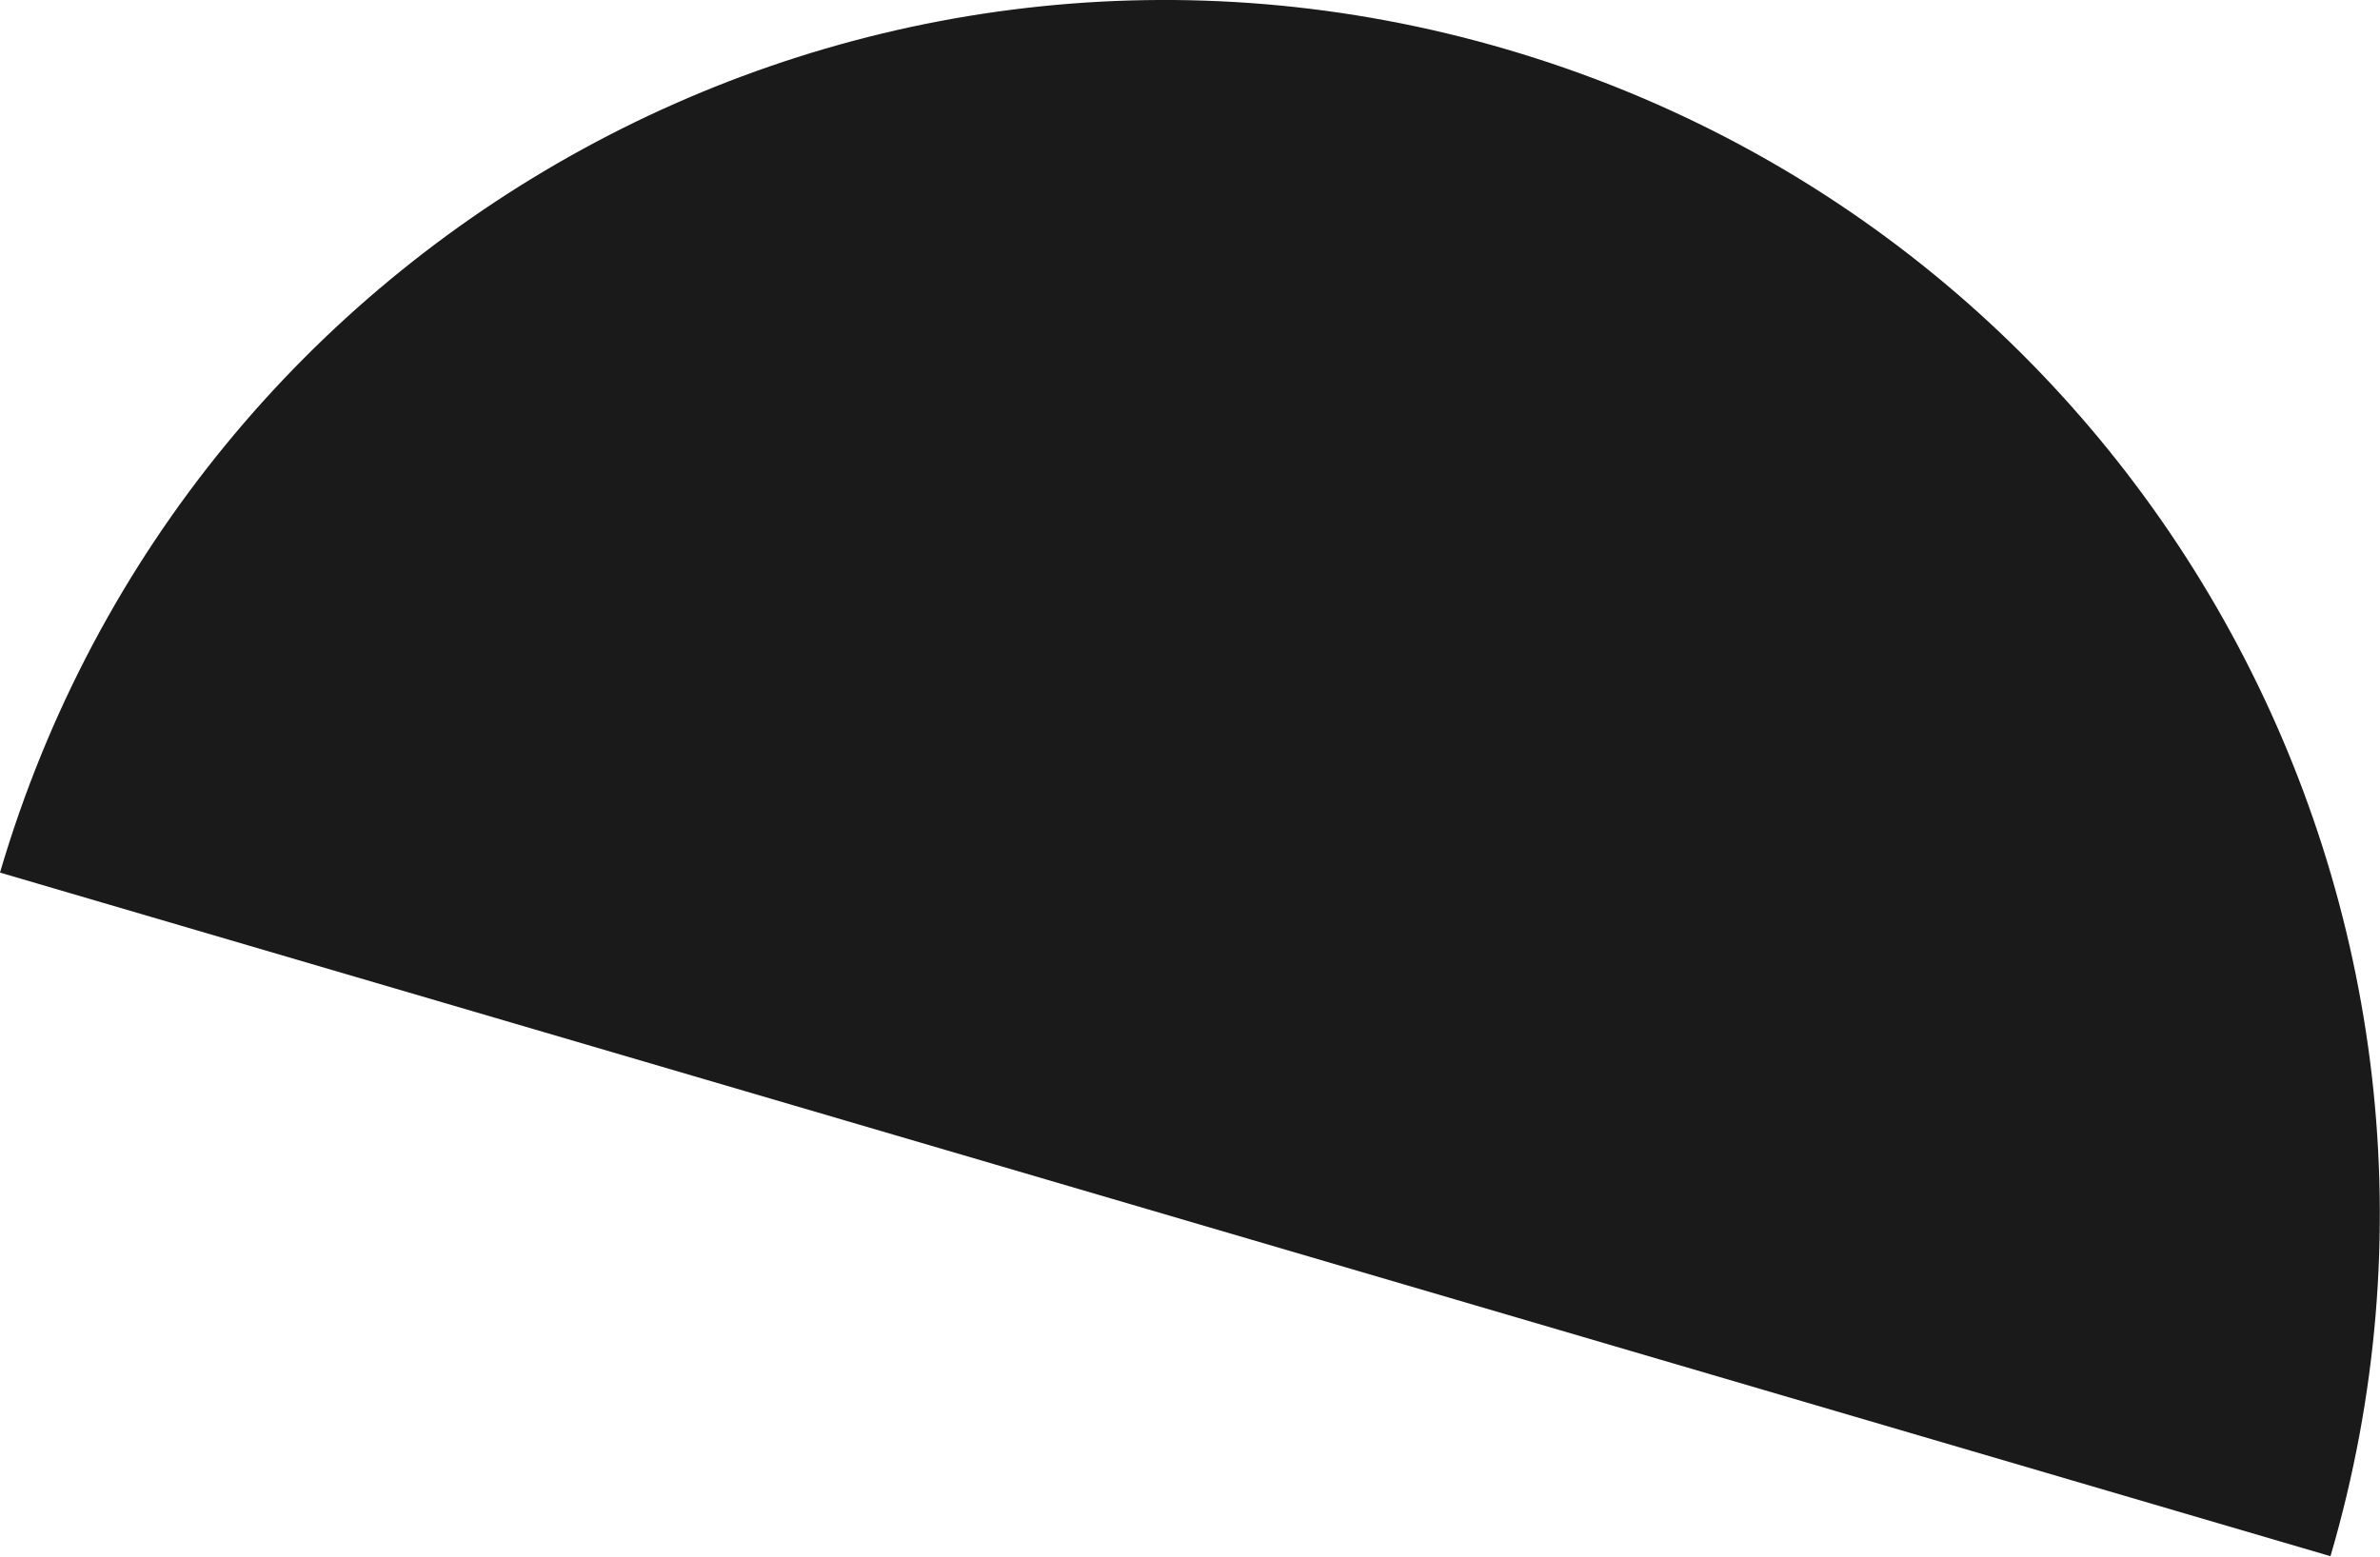
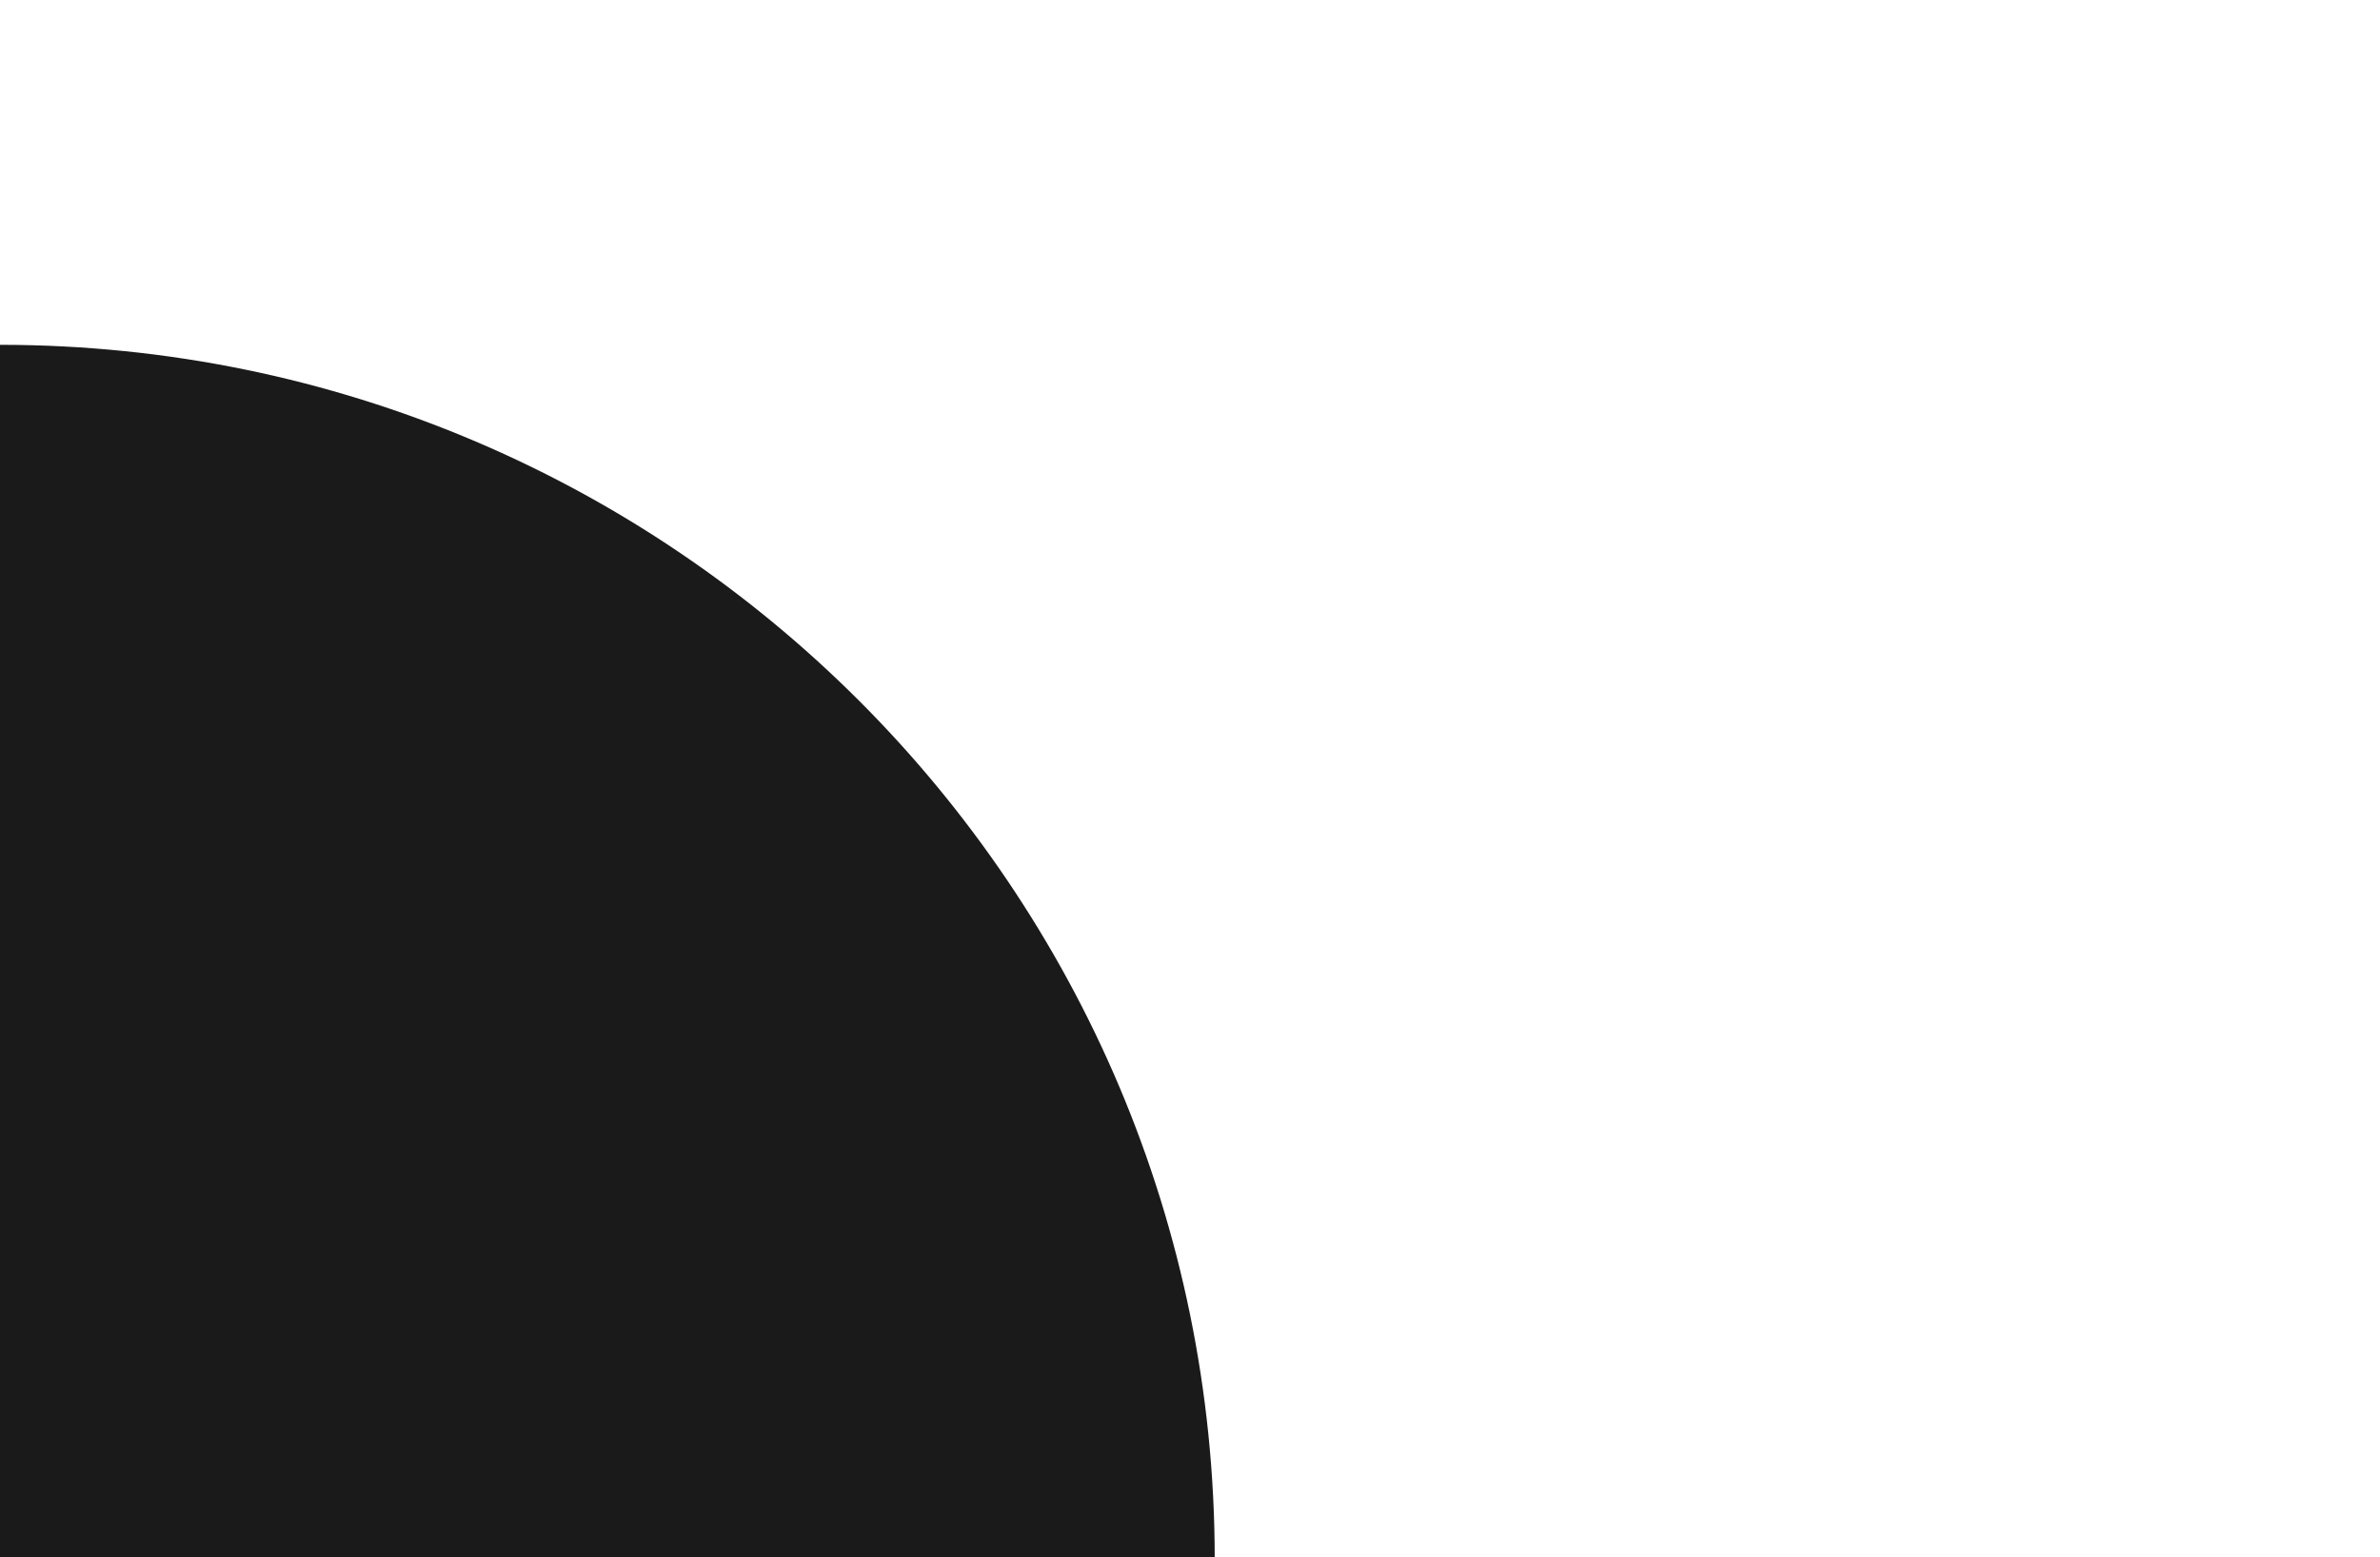
- <svg xmlns="http://www.w3.org/2000/svg" version="1.1" baseProfile="basic" id="Calque_1" x="0px" y="0px" width="55.27px" height="36.15px" viewBox="0 0 55.27 36.15" xml:space="preserve">
-   <path style="fill:#1A1A1A;" d="M0,20.27C4.39,5.32,20.06-3.24,35,1.15s23.5,20.06,19.12,35" />
+ <svg xmlns="http://www.w3.org/2000/svg" version="1.1" id="Calque_1" x="0px" y="0px" width="55.27px" height="36.15px" viewBox="0 0 55.27 36.15" xml:space="preserve">
+   <defs id="defs3361" />
+   <path style="fill:#1a1a1a" d="M -28.192,36.207 C -28.187,20.626 -15.56,8.002 0.012,8.01 15.583,8.017 28.207,20.645 28.209,36.214" id="path3357" />
</svg>
